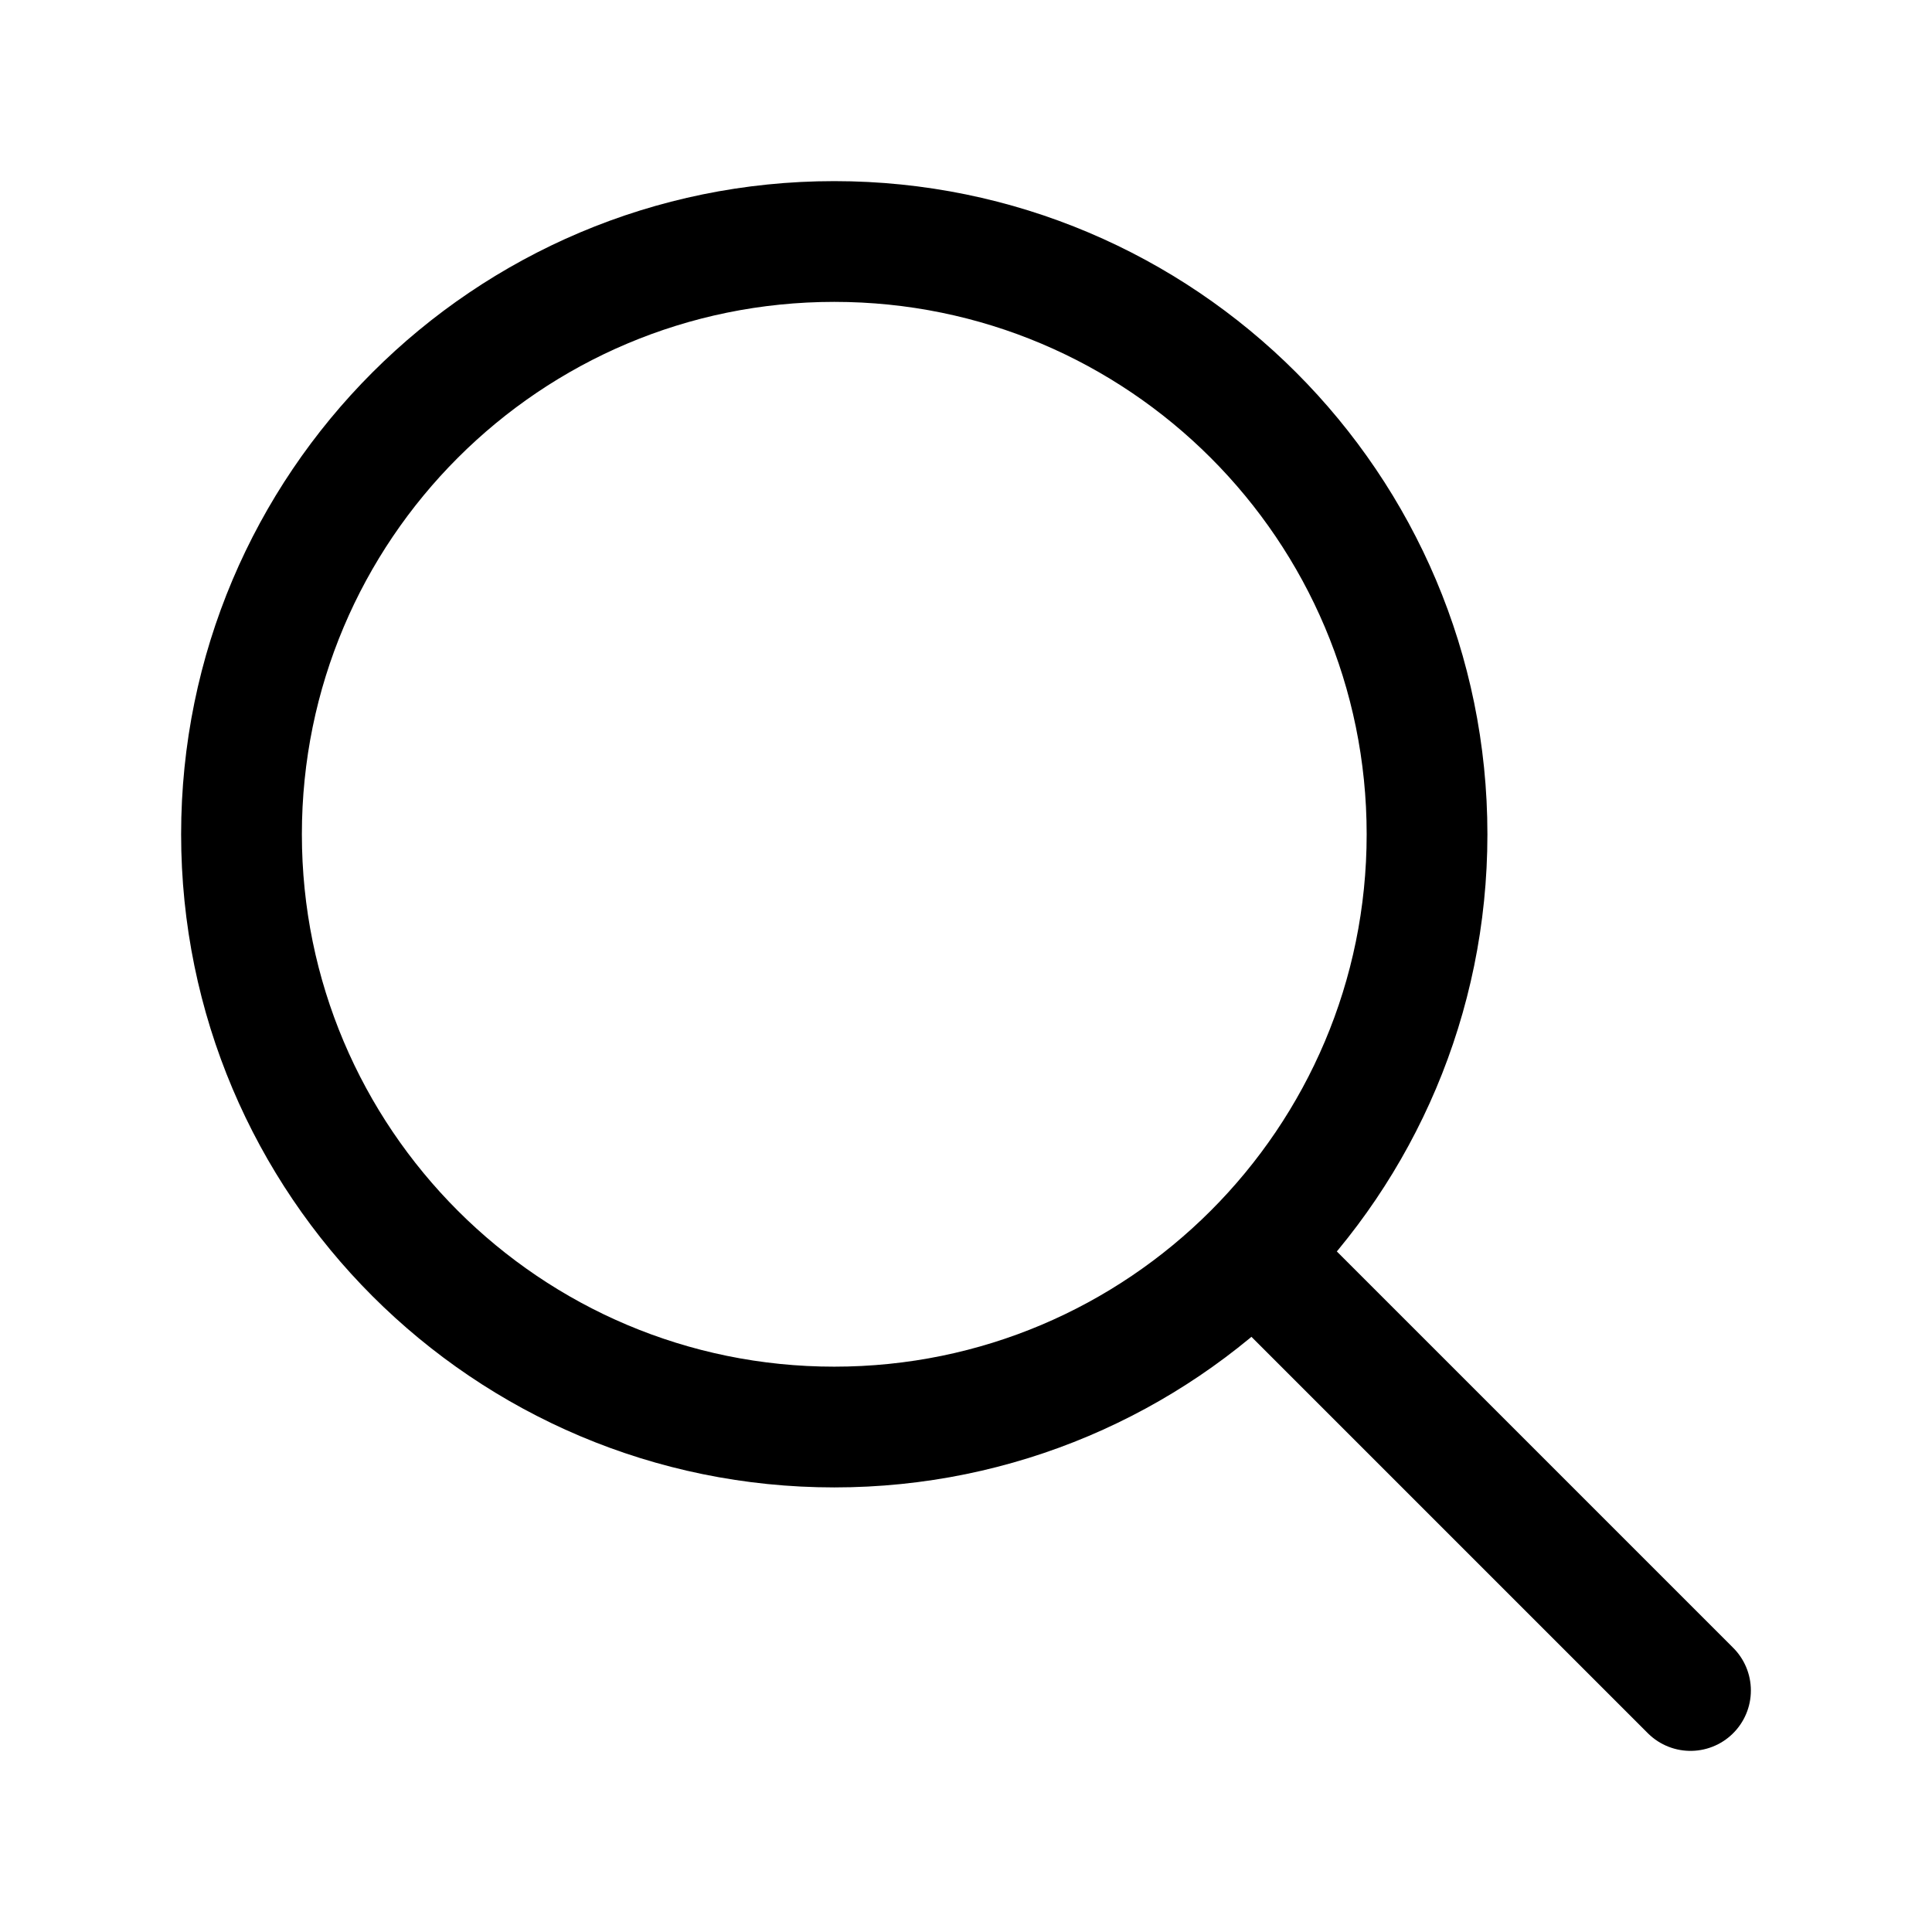
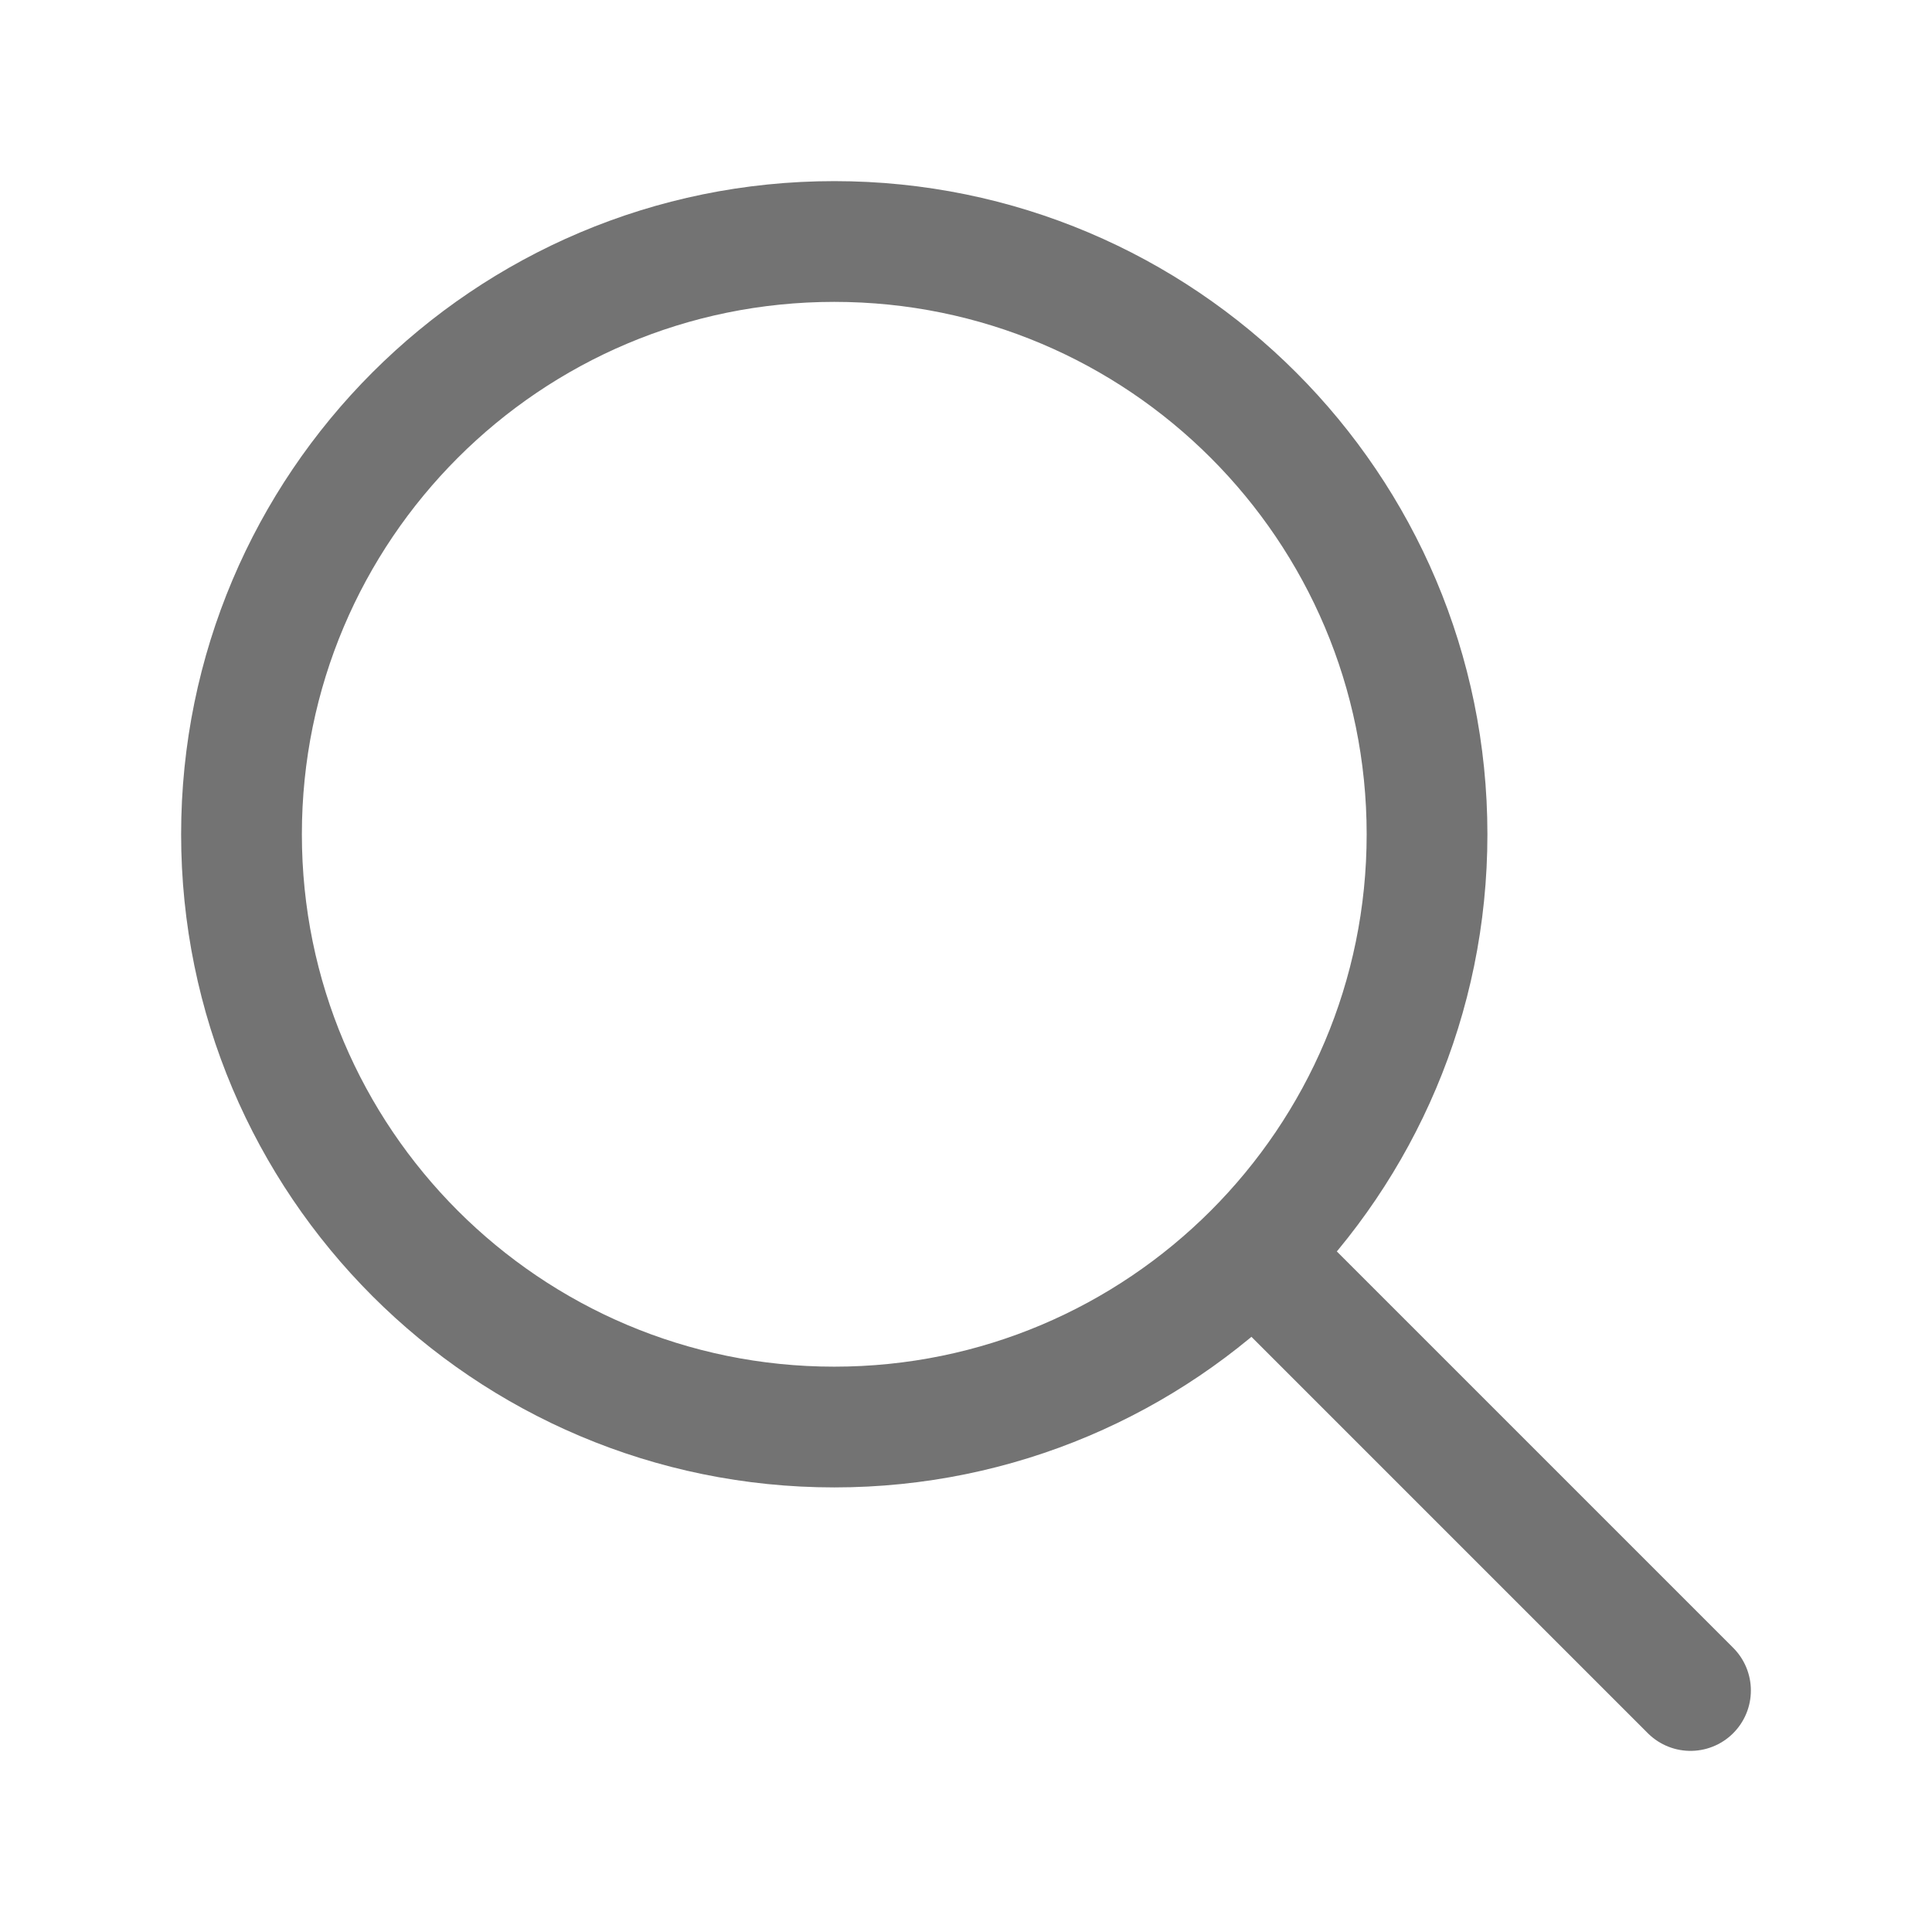
<svg xmlns="http://www.w3.org/2000/svg" class="ionicon" viewBox="0 0 512 512">
-   <path d="M221.09 64a157.09 157.09 0 10157.09 157.09A157.1 157.1 0 00221.09 64z" fill="none" stroke="currentColor" stroke-miterlimit="10" stroke-width="32" />
-   <path fill="none" stroke="currentColor" stroke-linecap="round" stroke-miterlimit="10" stroke-width="32" d="M338.29 338.29L448 448" />
+   <path d="M221.09 64a157.09 157.09 0 10157.09 157.09A157.1 157.1 0 00221.09 64z" fill="none" stroke="#737373" stroke-miterlimit="10" stroke-width="32" />
+   <path fill="none" stroke="#737373" stroke-linecap="round" stroke-miterlimit="10" stroke-width="32" d="M338.29 338.29L448 448" />
</svg>
